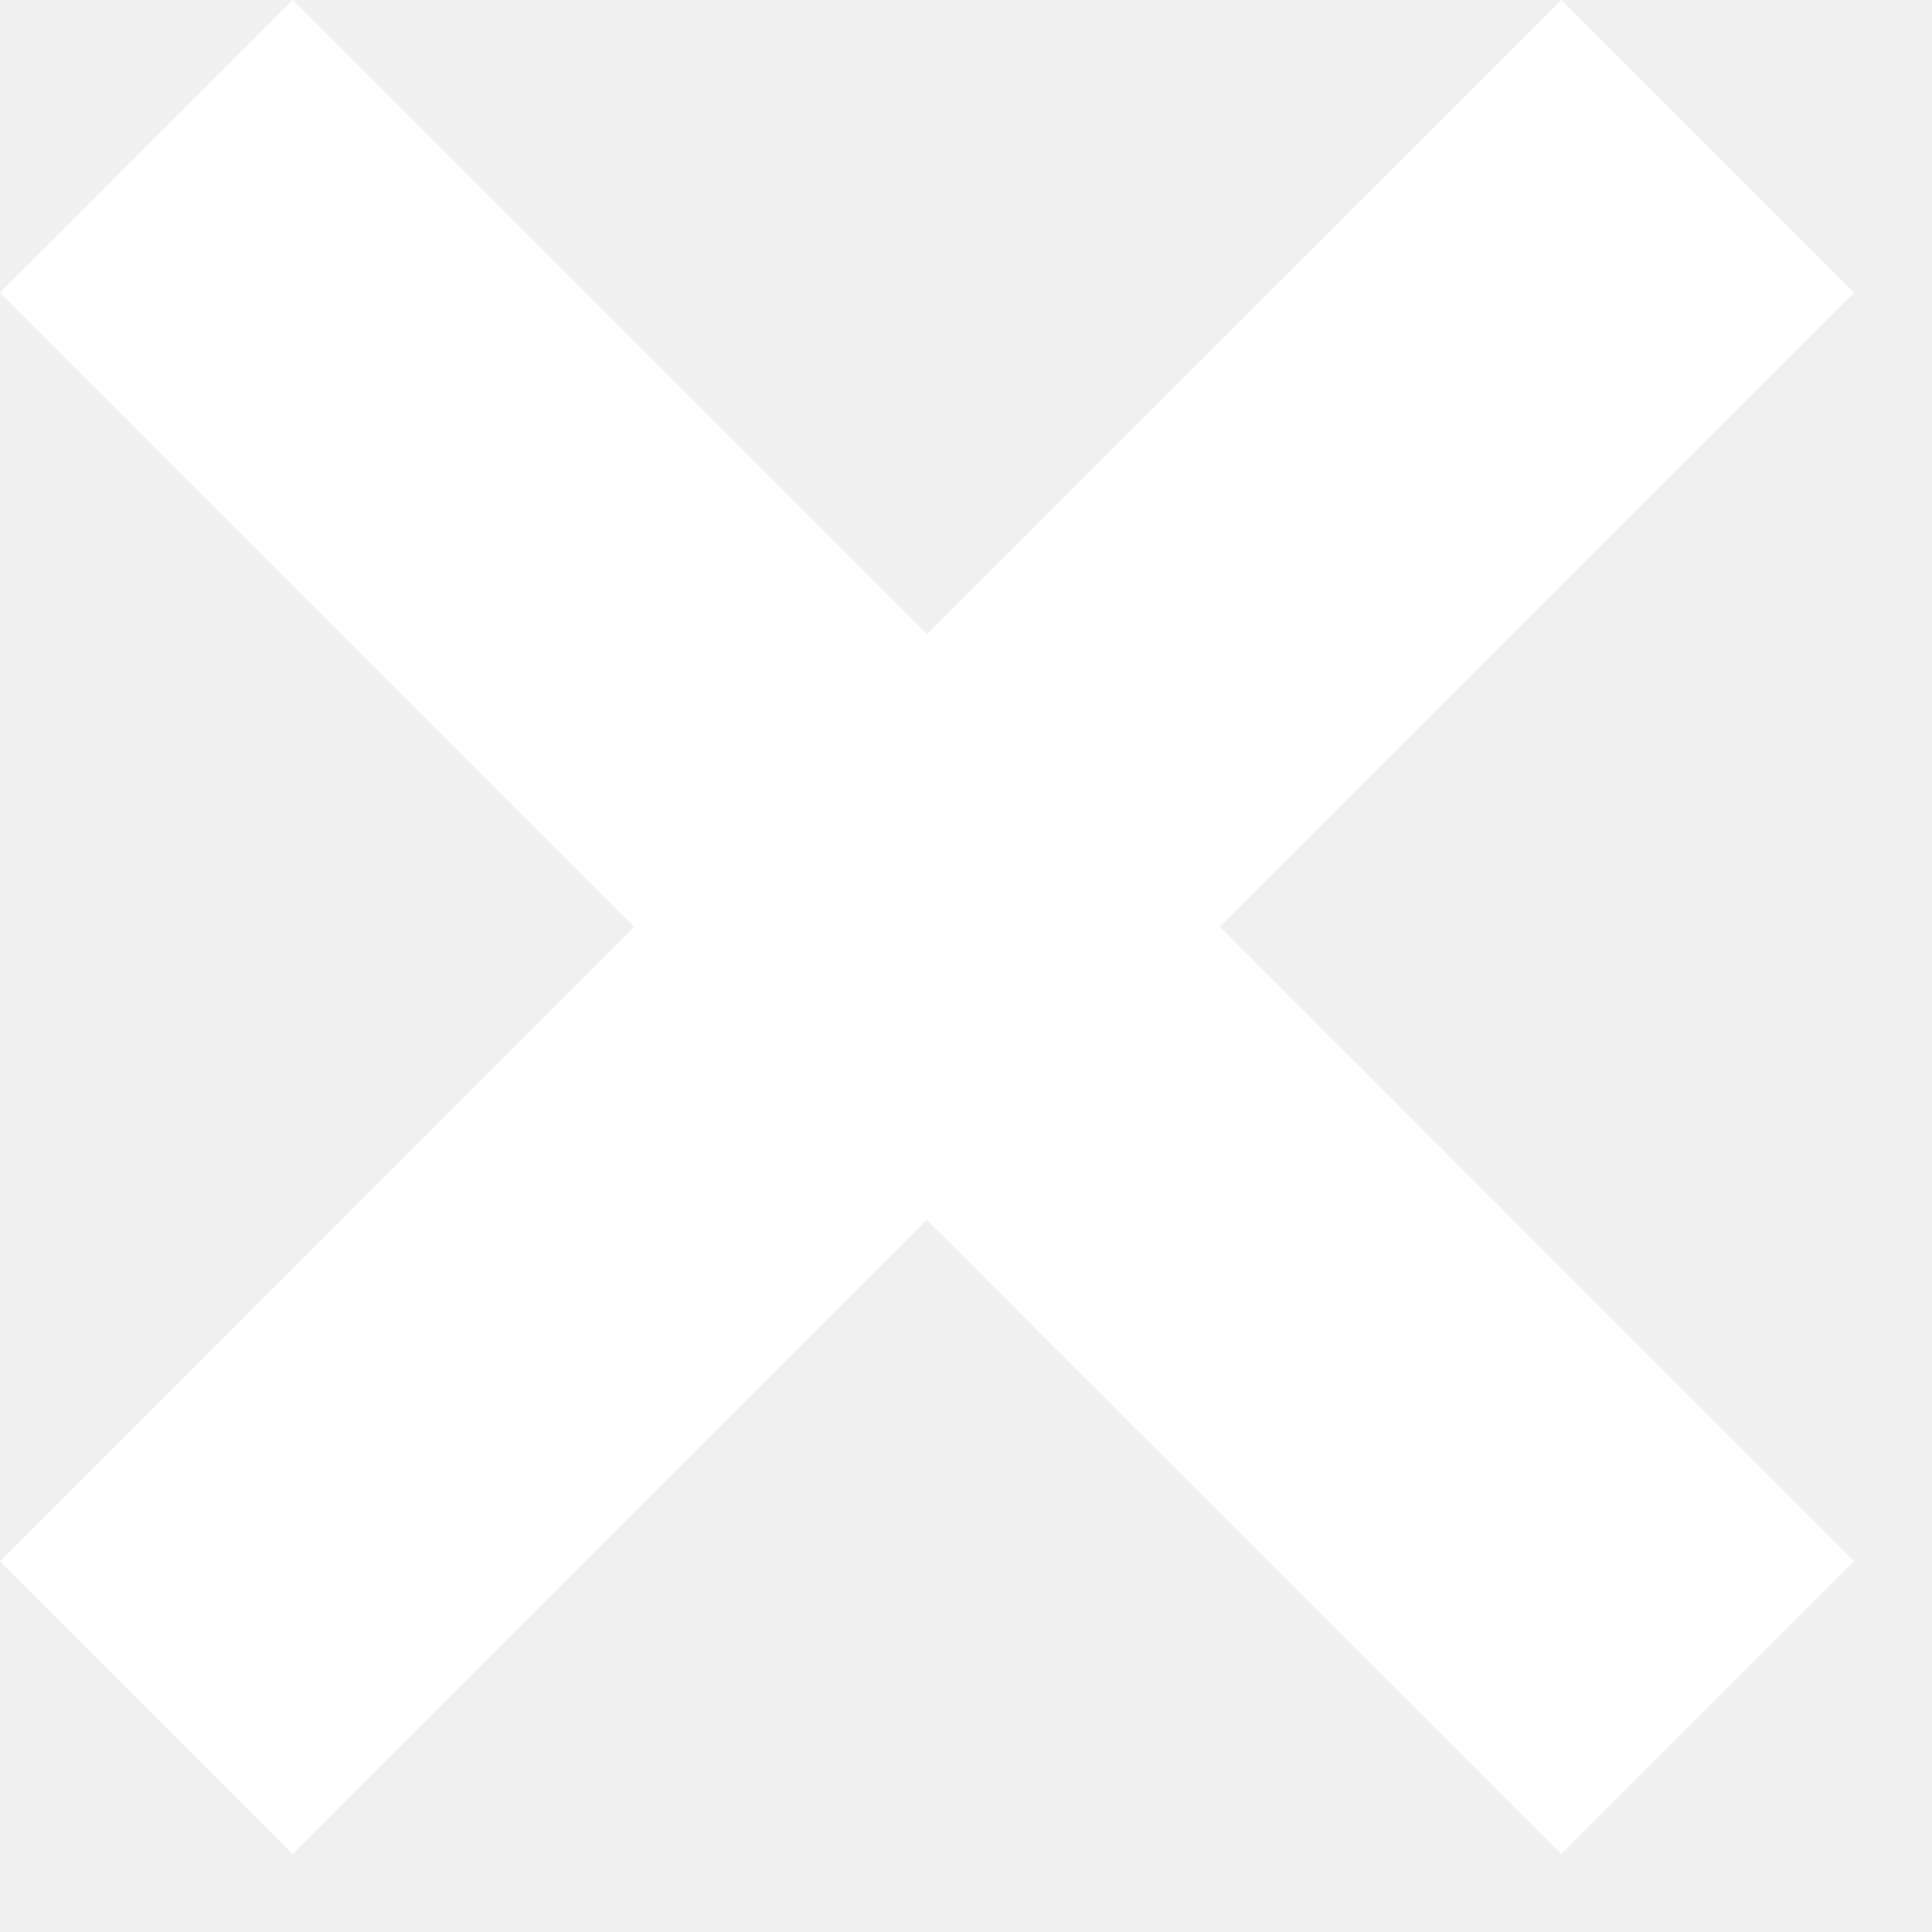
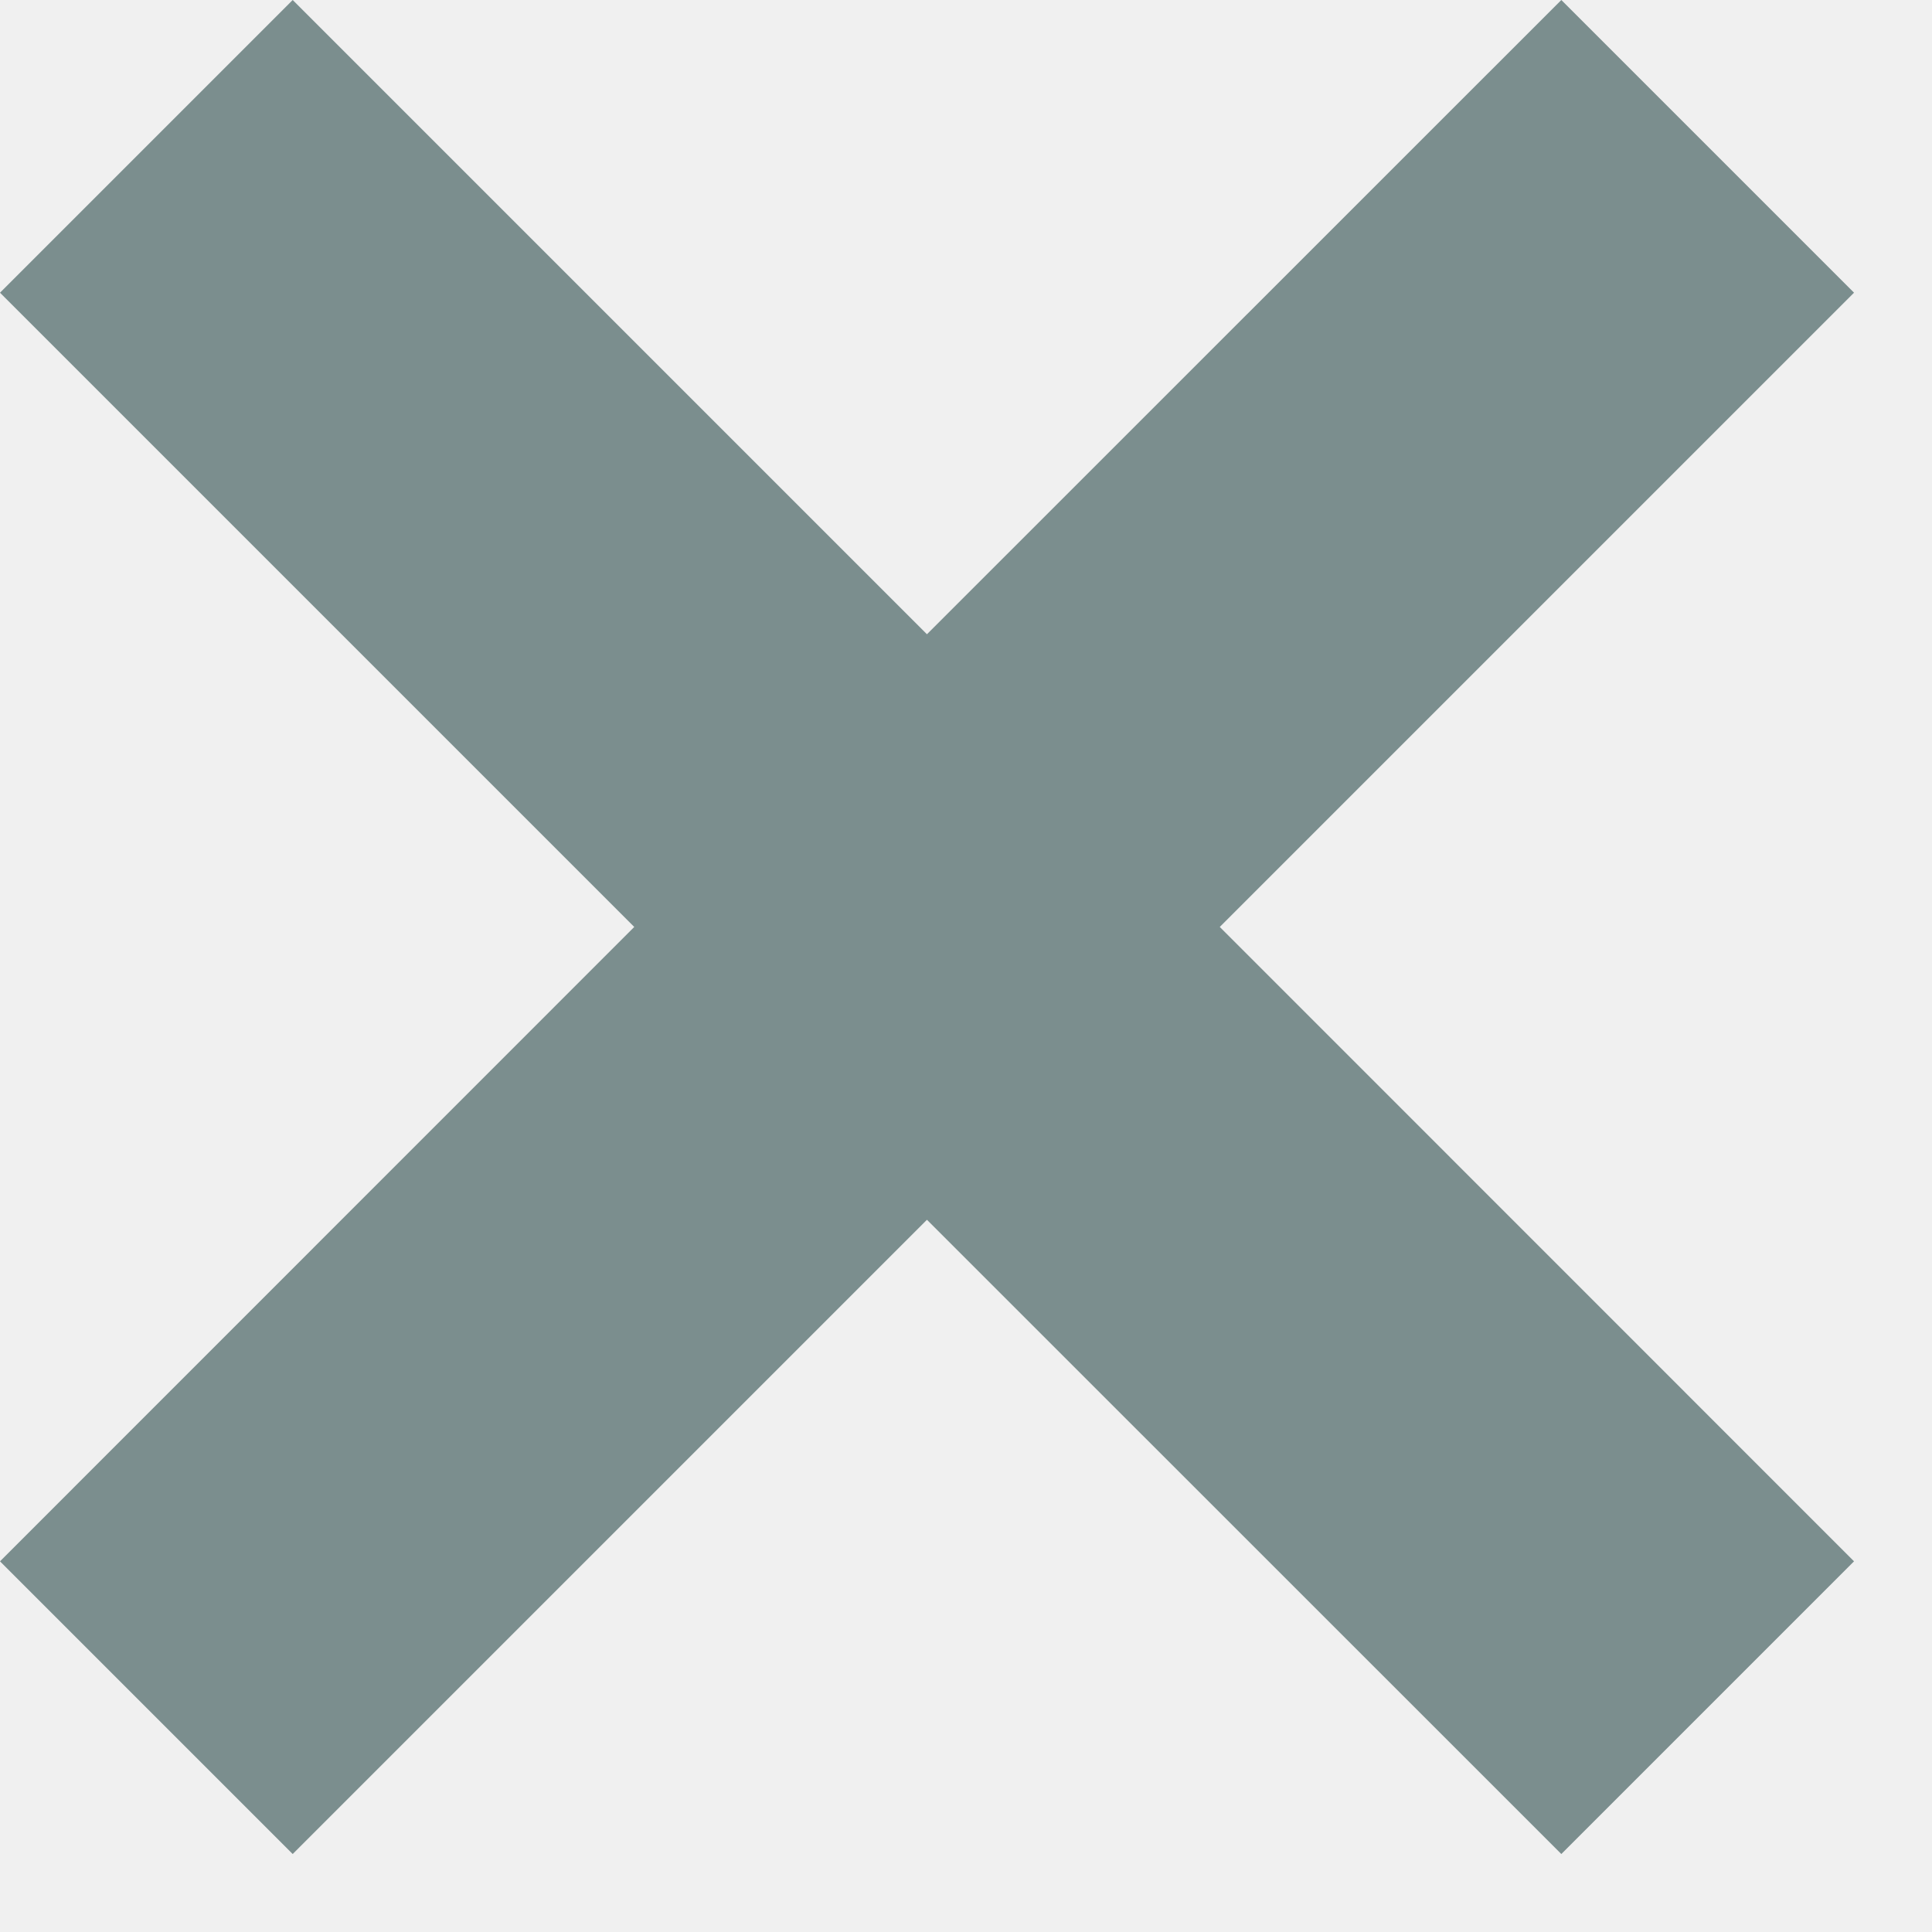
<svg xmlns="http://www.w3.org/2000/svg" width="14" height="14">
-   <path fill="#FFF" fill-rule="evenodd" d="M11.314 0l2.121 2.121-4.596 4.596 4.596 4.597-2.121 2.121-4.597-4.596-4.596 4.596L0 11.314l4.596-4.597L0 2.121 2.121 0l4.596 4.596L11.314 0z" />
+   <path fill=" hsl(180, 8%, 52%)" fill-rule="evenodd" d="M11.314 0l2.121 2.121-4.596 4.596 4.596 4.597-2.121 2.121-4.597-4.596-4.596 4.596L0 11.314l4.596-4.597L0 2.121 2.121 0l4.596 4.596L11.314 0z" />
</svg>
